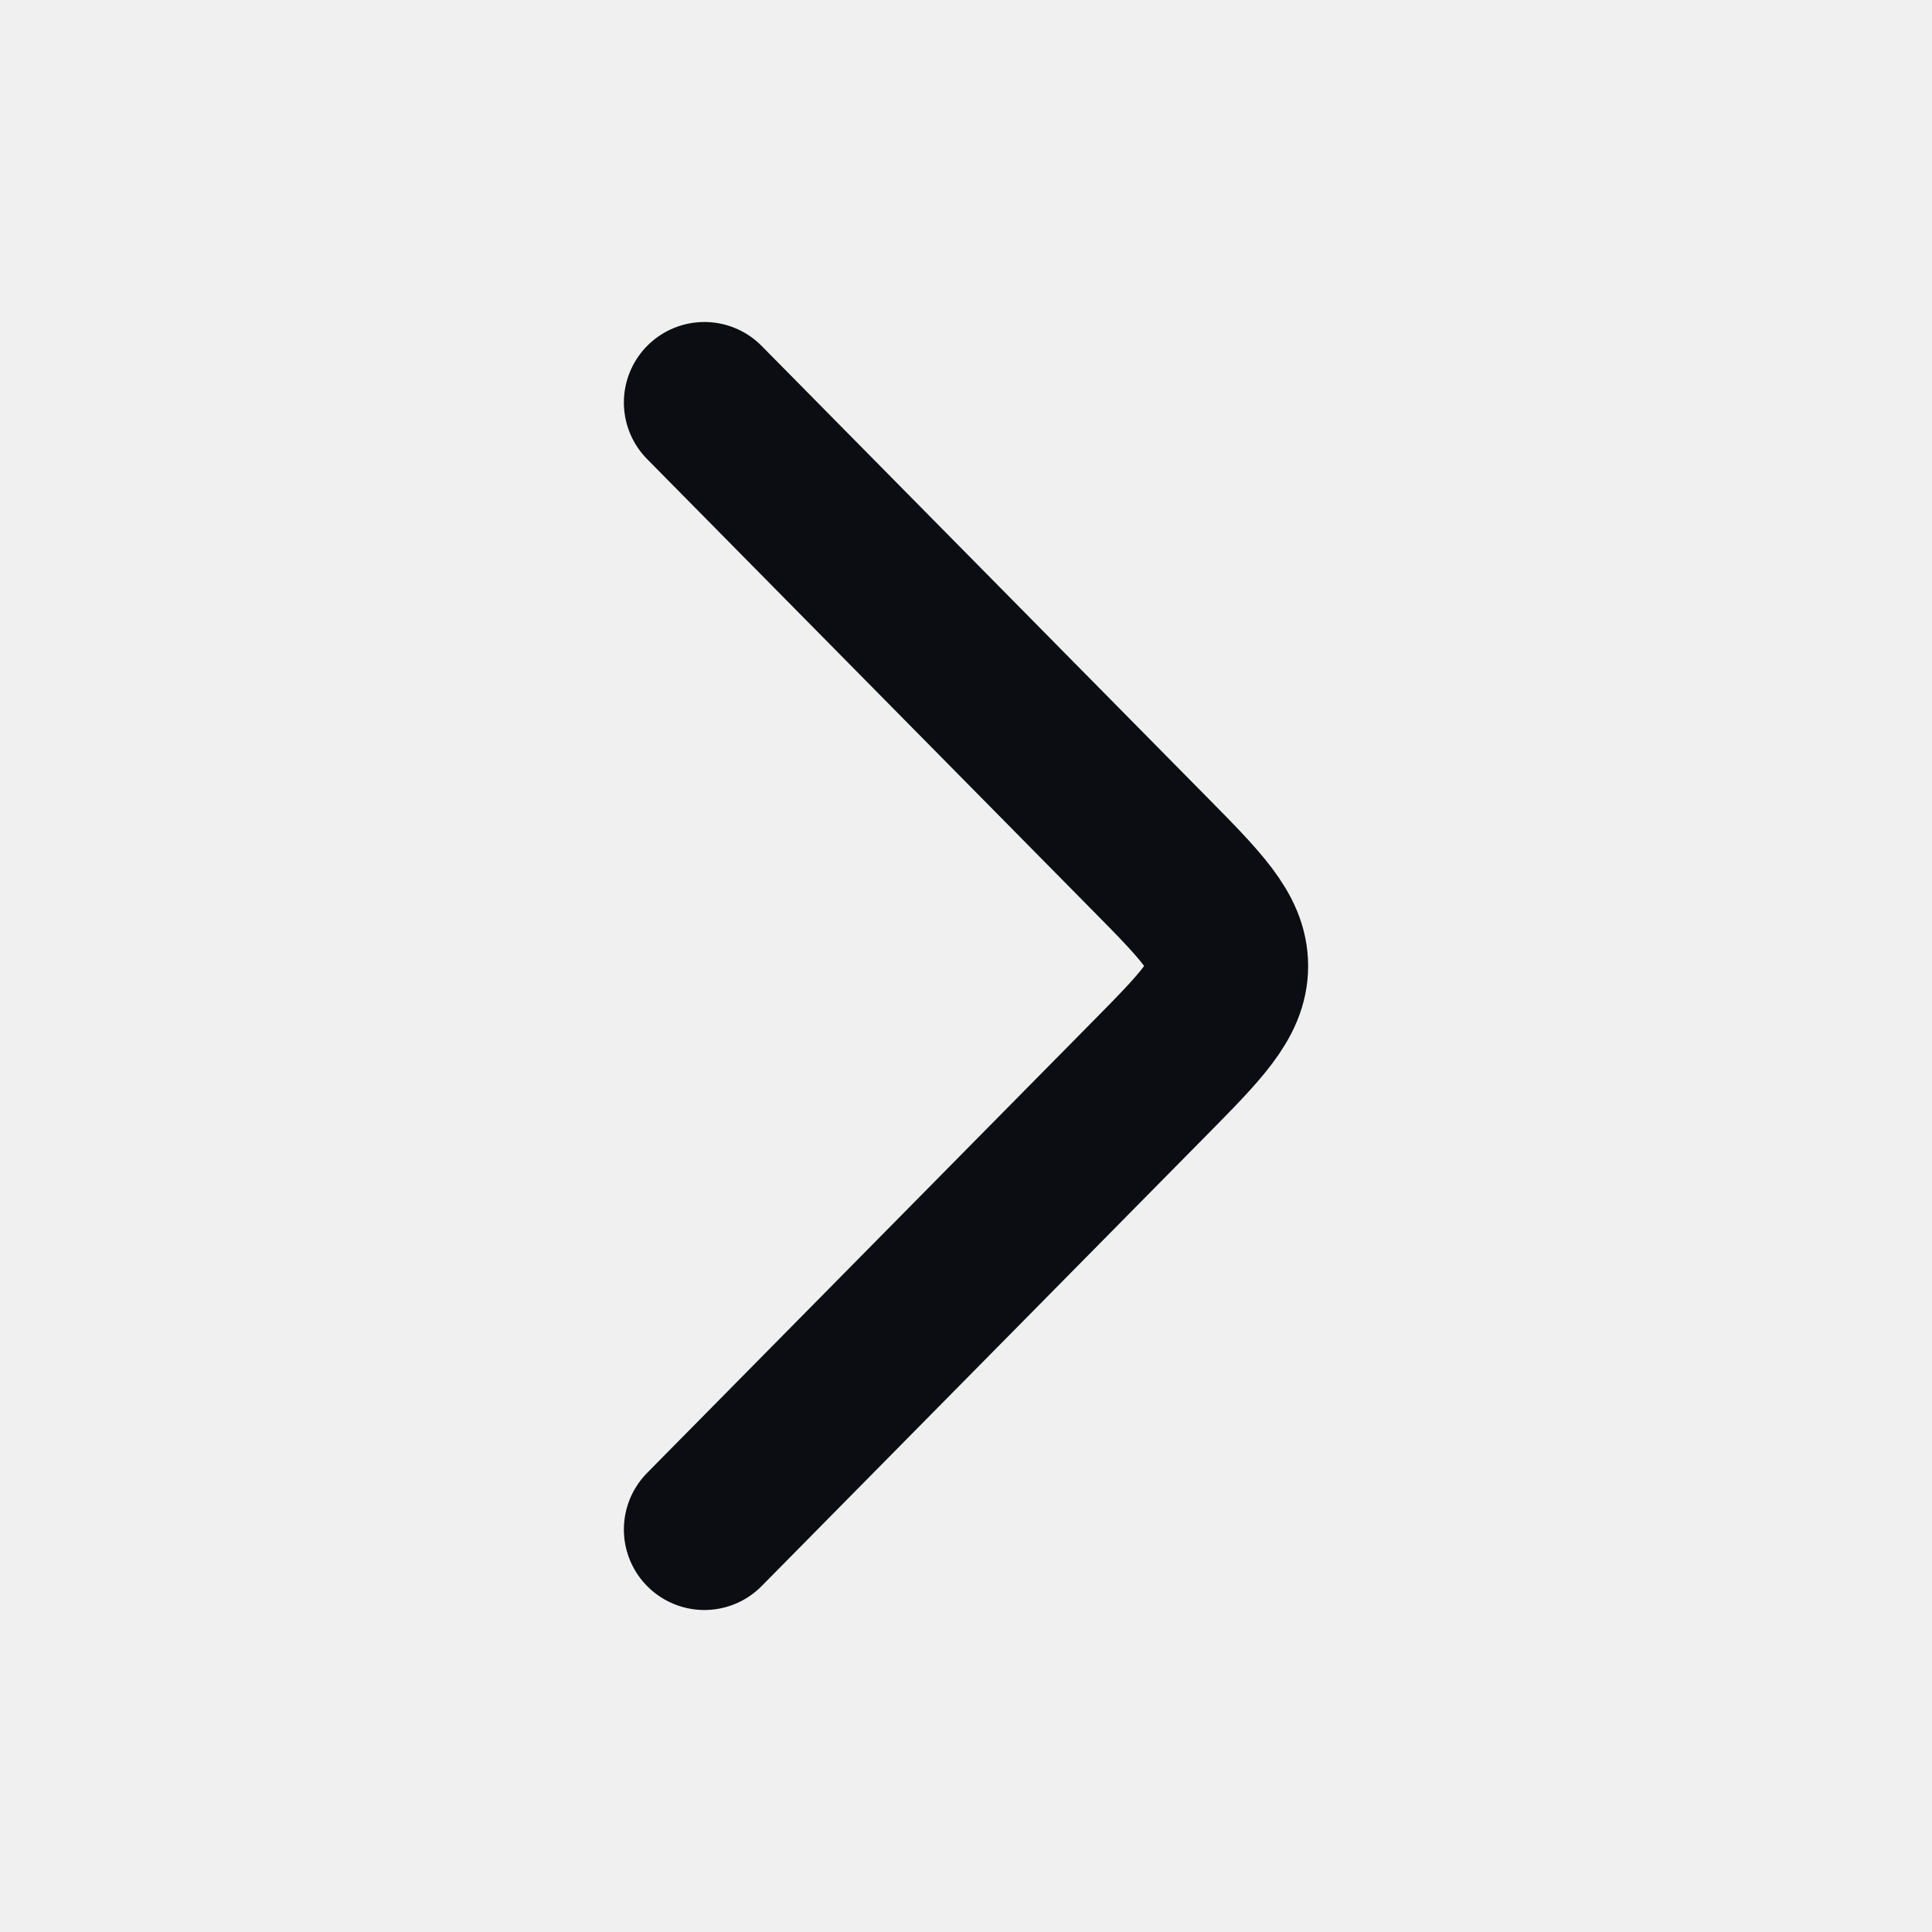
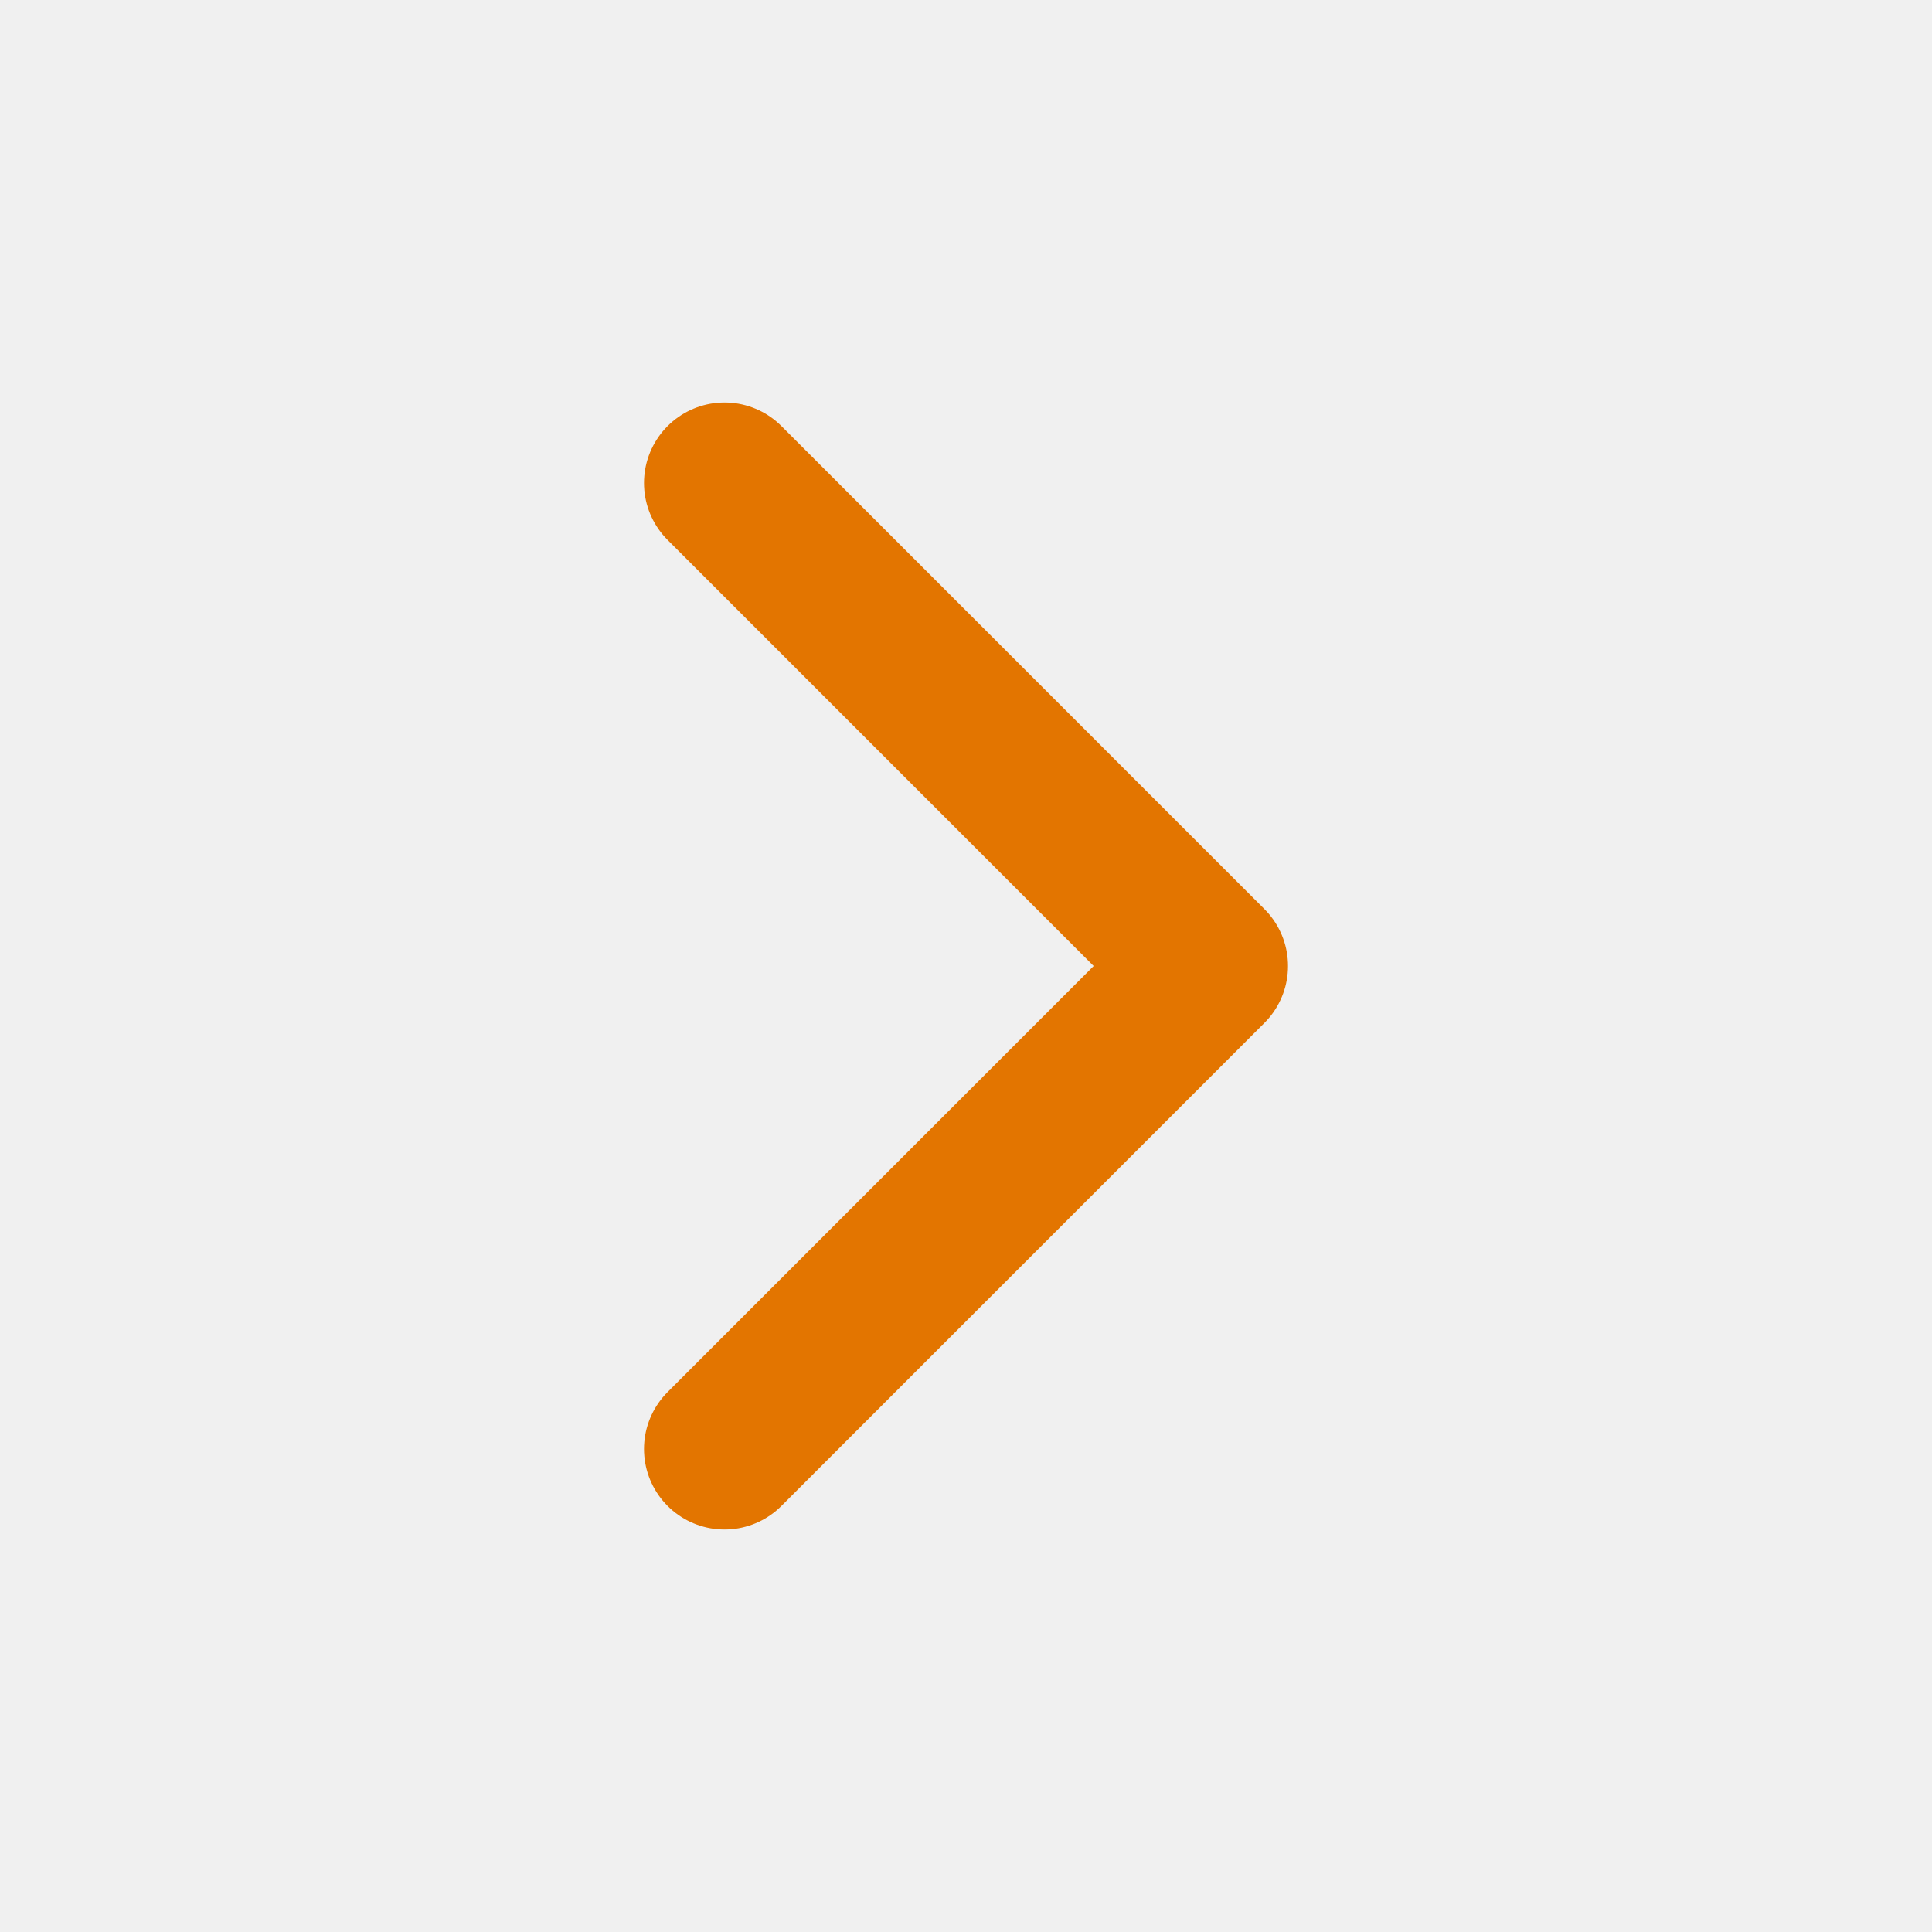
<svg xmlns="http://www.w3.org/2000/svg" width="24" height="24" viewBox="0 0 24 24" fill="none">
-   <path d="M8.75 5L14.263 10.586C14.921 11.252 15.25 11.586 15.25 12C15.25 12.414 14.921 12.748 14.263 13.414L8.75 19" stroke="#0B0D12" stroke-width="2" stroke-linecap="round" stroke-linejoin="round" />
+   <g clip-path="url(#clip0_110_4212)">
+     <path d="M9 6L15 12L9 18" stroke="#E37500" stroke-width="2" stroke-linecap="round" stroke-linejoin="round" />
+   </g>
+   <defs>
+     <clipPath id="clip0_110_4212">
+       <rect width="24" height="24" fill="white" />
+     </clipPath>
+   </defs>
</svg>
